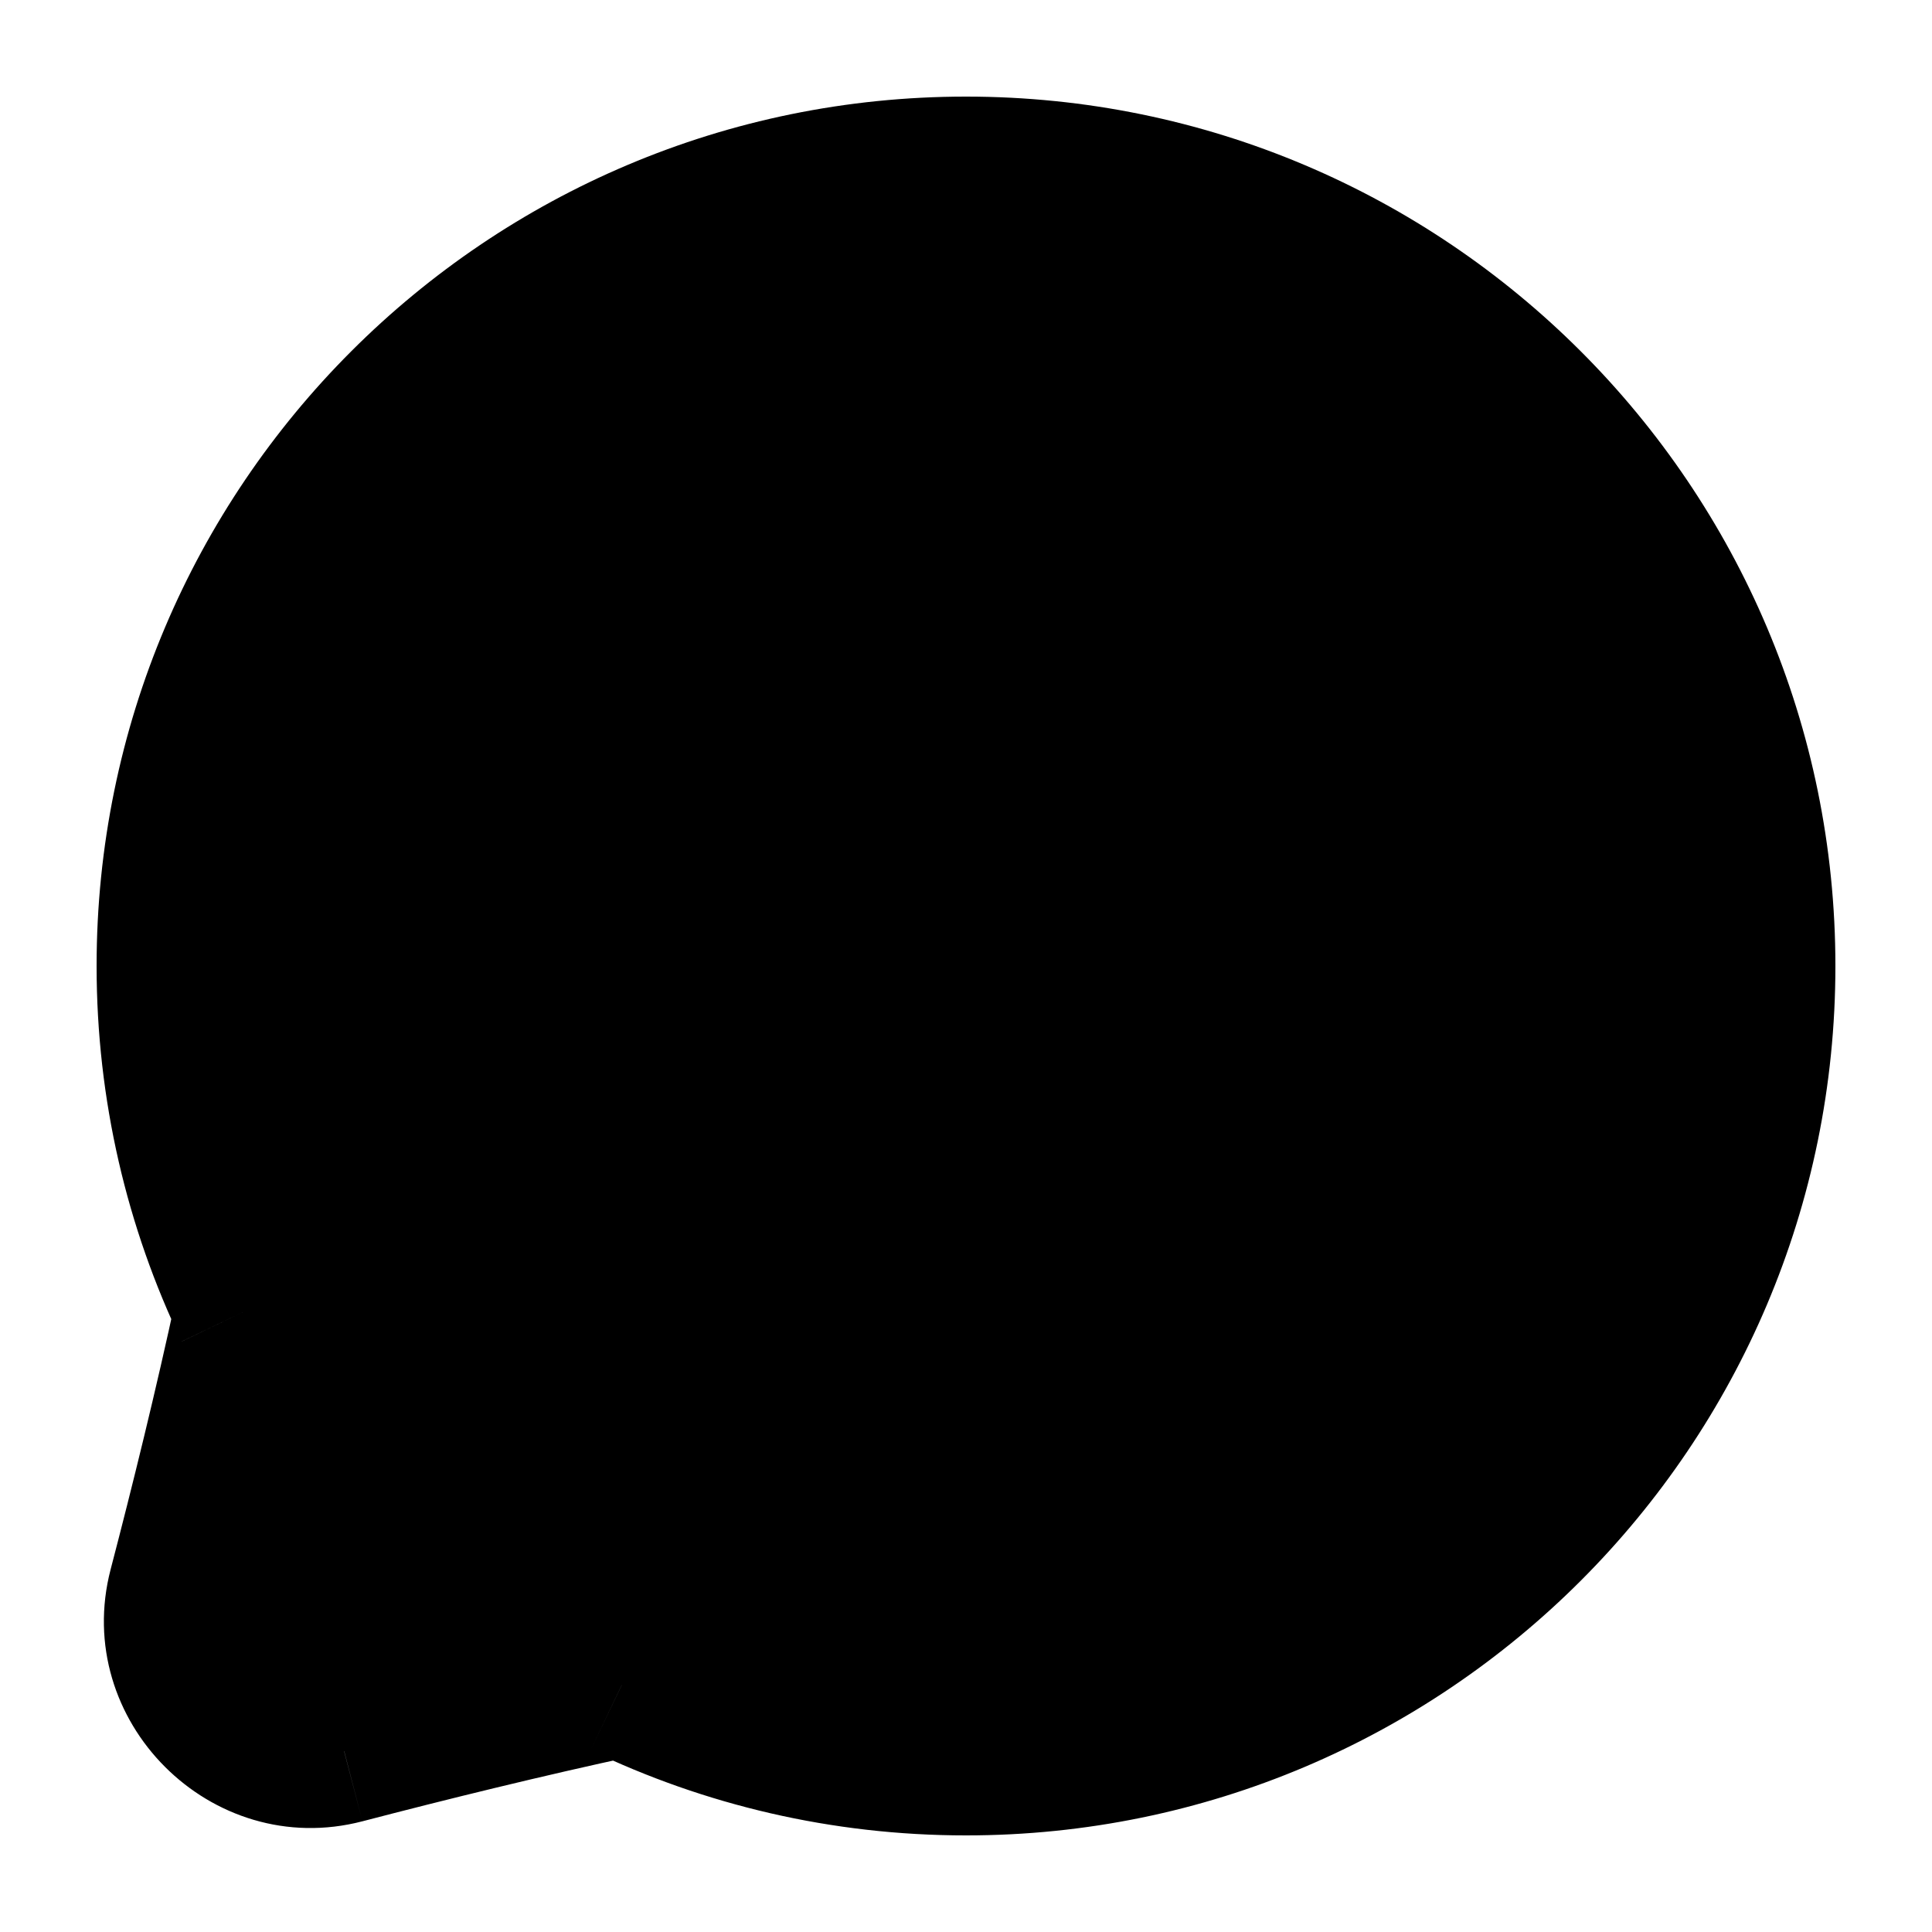
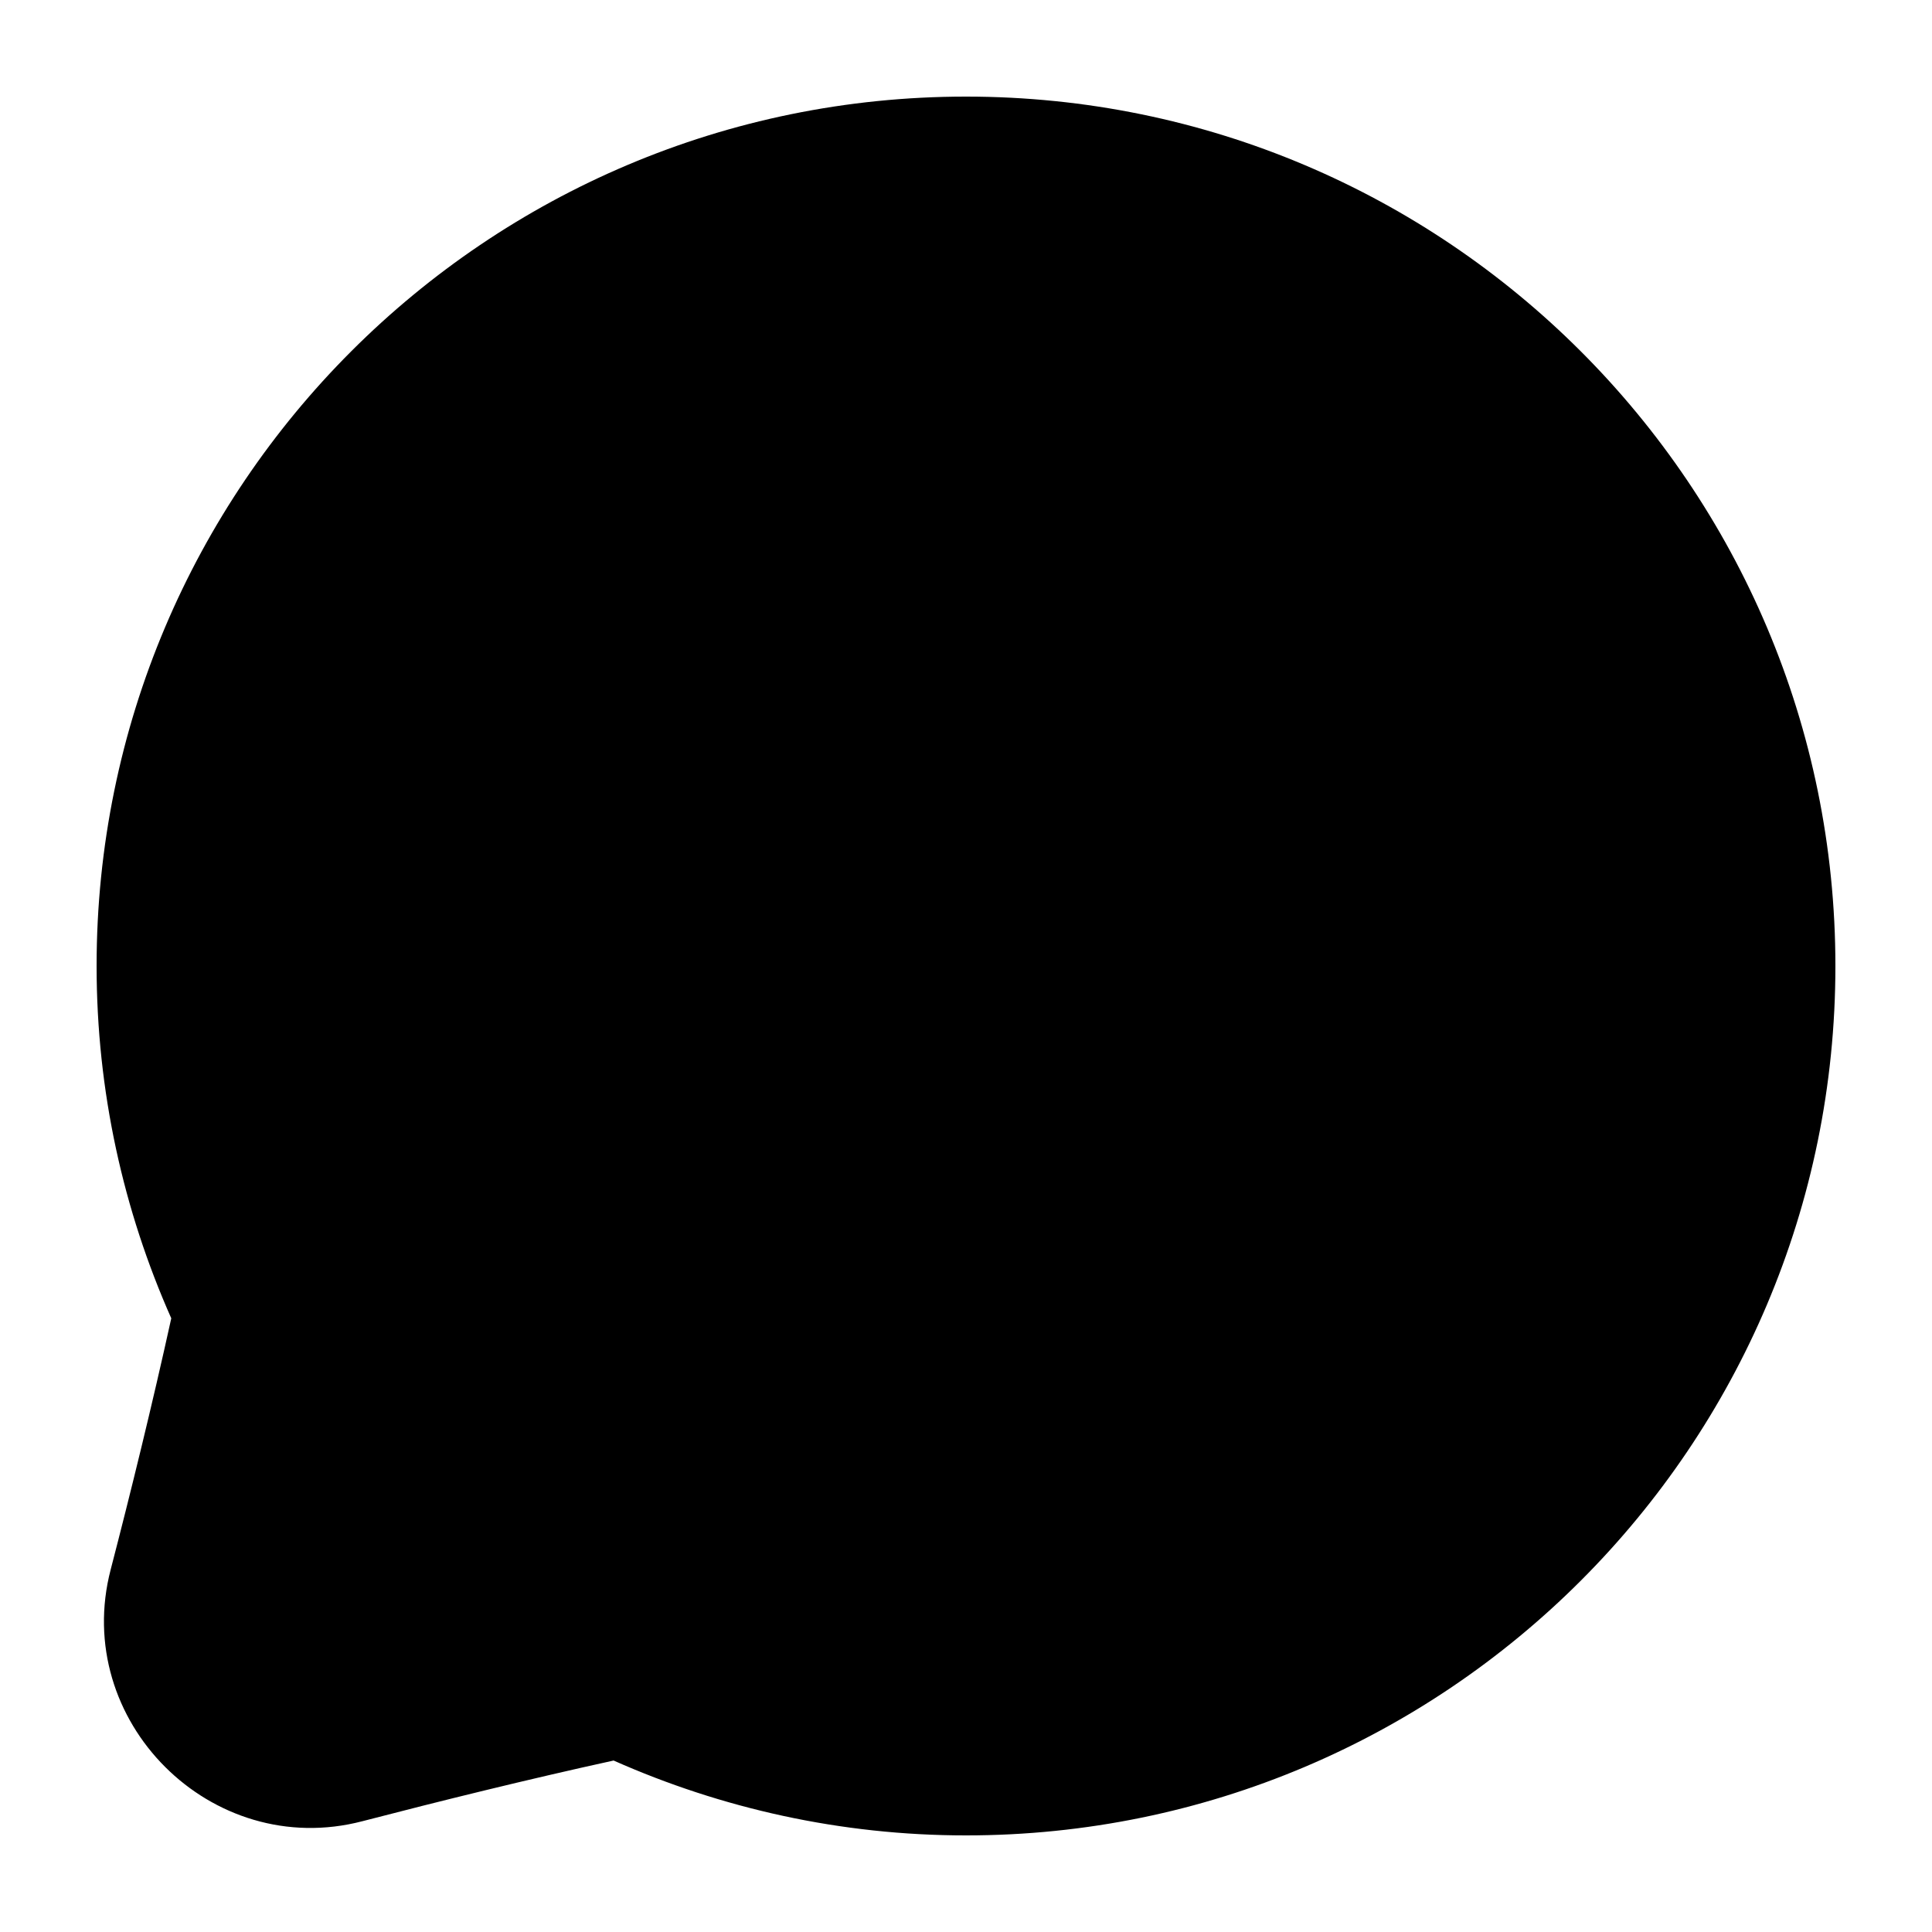
<svg xmlns="http://www.w3.org/2000/svg" width="20" height="20" viewBox="0 0 20 20" fill="none" data-fui-icon="MessageBlankFilled20">
-   <path d="M10 1.75c4.556 0 8.25 3.694 8.25 8.25s-3.694 8.25-8.25 8.25c-1.276 0-2.484-.29-3.563-.808-.003-.002-.007-.002-.011-.001-.982.21-1.995.46-2.864.687-1.01.264-1.955-.68-1.69-1.692.225-.867.476-1.88.686-2.862.001-.004 0-.008-.001-.011C2.04 12.484 1.75 11.276 1.75 10c0-4.556 3.694-8.25 8.25-8.25z" fill="currentColor" />
-   <path d="M10 1.75V1v.75zm0 16.5V19v-.75zm-6.438-.122l-.189-.726.19.726zm-1.69-1.692l.725.19-.726-.19zm.686-2.862l-.733-.157.733.157zm-.001-.011l.676-.324-.676.324zm3.88 3.88l-.324.675.324-.676zm-.011-.002l-.158-.734.158.734zM10 1.75v.75c4.142 0 7.5 3.358 7.5 7.5H19c0-4.97-4.03-9-9-9v.75zM18.25 10h-.75c0 4.142-3.358 7.5-7.5 7.5V19c4.97 0 9-4.03 9-9h-.75zM10 18.25v-.75c-1.161 0-2.259-.264-3.239-.734l-.324.676-.324.676C7.29 18.683 8.609 19 10 19v-.75zm-3.574-.81l-.158-.733c-.995.214-2.02.467-2.895.695l.19.726.189.726c.862-.225 1.864-.472 2.831-.68l-.157-.733zm-2.864.688l-.189-.726c-.457.12-.895-.32-.776-.776l-.726-.19-.726-.189c-.408 1.566 1.041 3.015 2.607 2.607l-.19-.726zm-1.69-1.692l.725.19c.228-.875.48-1.899.695-2.894l-.734-.158-.733-.157c-.208.967-.455 1.969-.68 2.83l.726.19zm.685-2.873l.676-.324C2.763 12.259 2.5 11.16 2.5 10H1c0 1.39.316 2.71.88 3.887l.677-.324zM1.75 10h.75c0-4.142 3.358-7.5 7.5-7.5V1c-4.97 0-9 4.03-9 9h.75zm.808 3.574l.734.158c.035-.167.015-.34-.059-.493l-.676.324-.676.324c-.07-.146-.09-.311-.056-.47l.733.157zm3.88 3.868l.323-.676c-.152-.073-.326-.094-.493-.059l.158.734.157.733c-.159.034-.324.014-.47-.056l.324-.676z" fill="currentColor" />
+   <path d="M10 1c4.97 0 9 4.03 9 9s-4.03 9-9 9c-1.298 0-2.532-.28-3.648-.775-.895.196-1.807.422-2.6.628-1.565.409-3.015-1.04-2.606-2.606.206-.793.43-1.705.627-2.6C1.278 12.532 1 11.298 1 10c0-4.97 4.03-9 9-9z" fill="currentColor" />
</svg>
